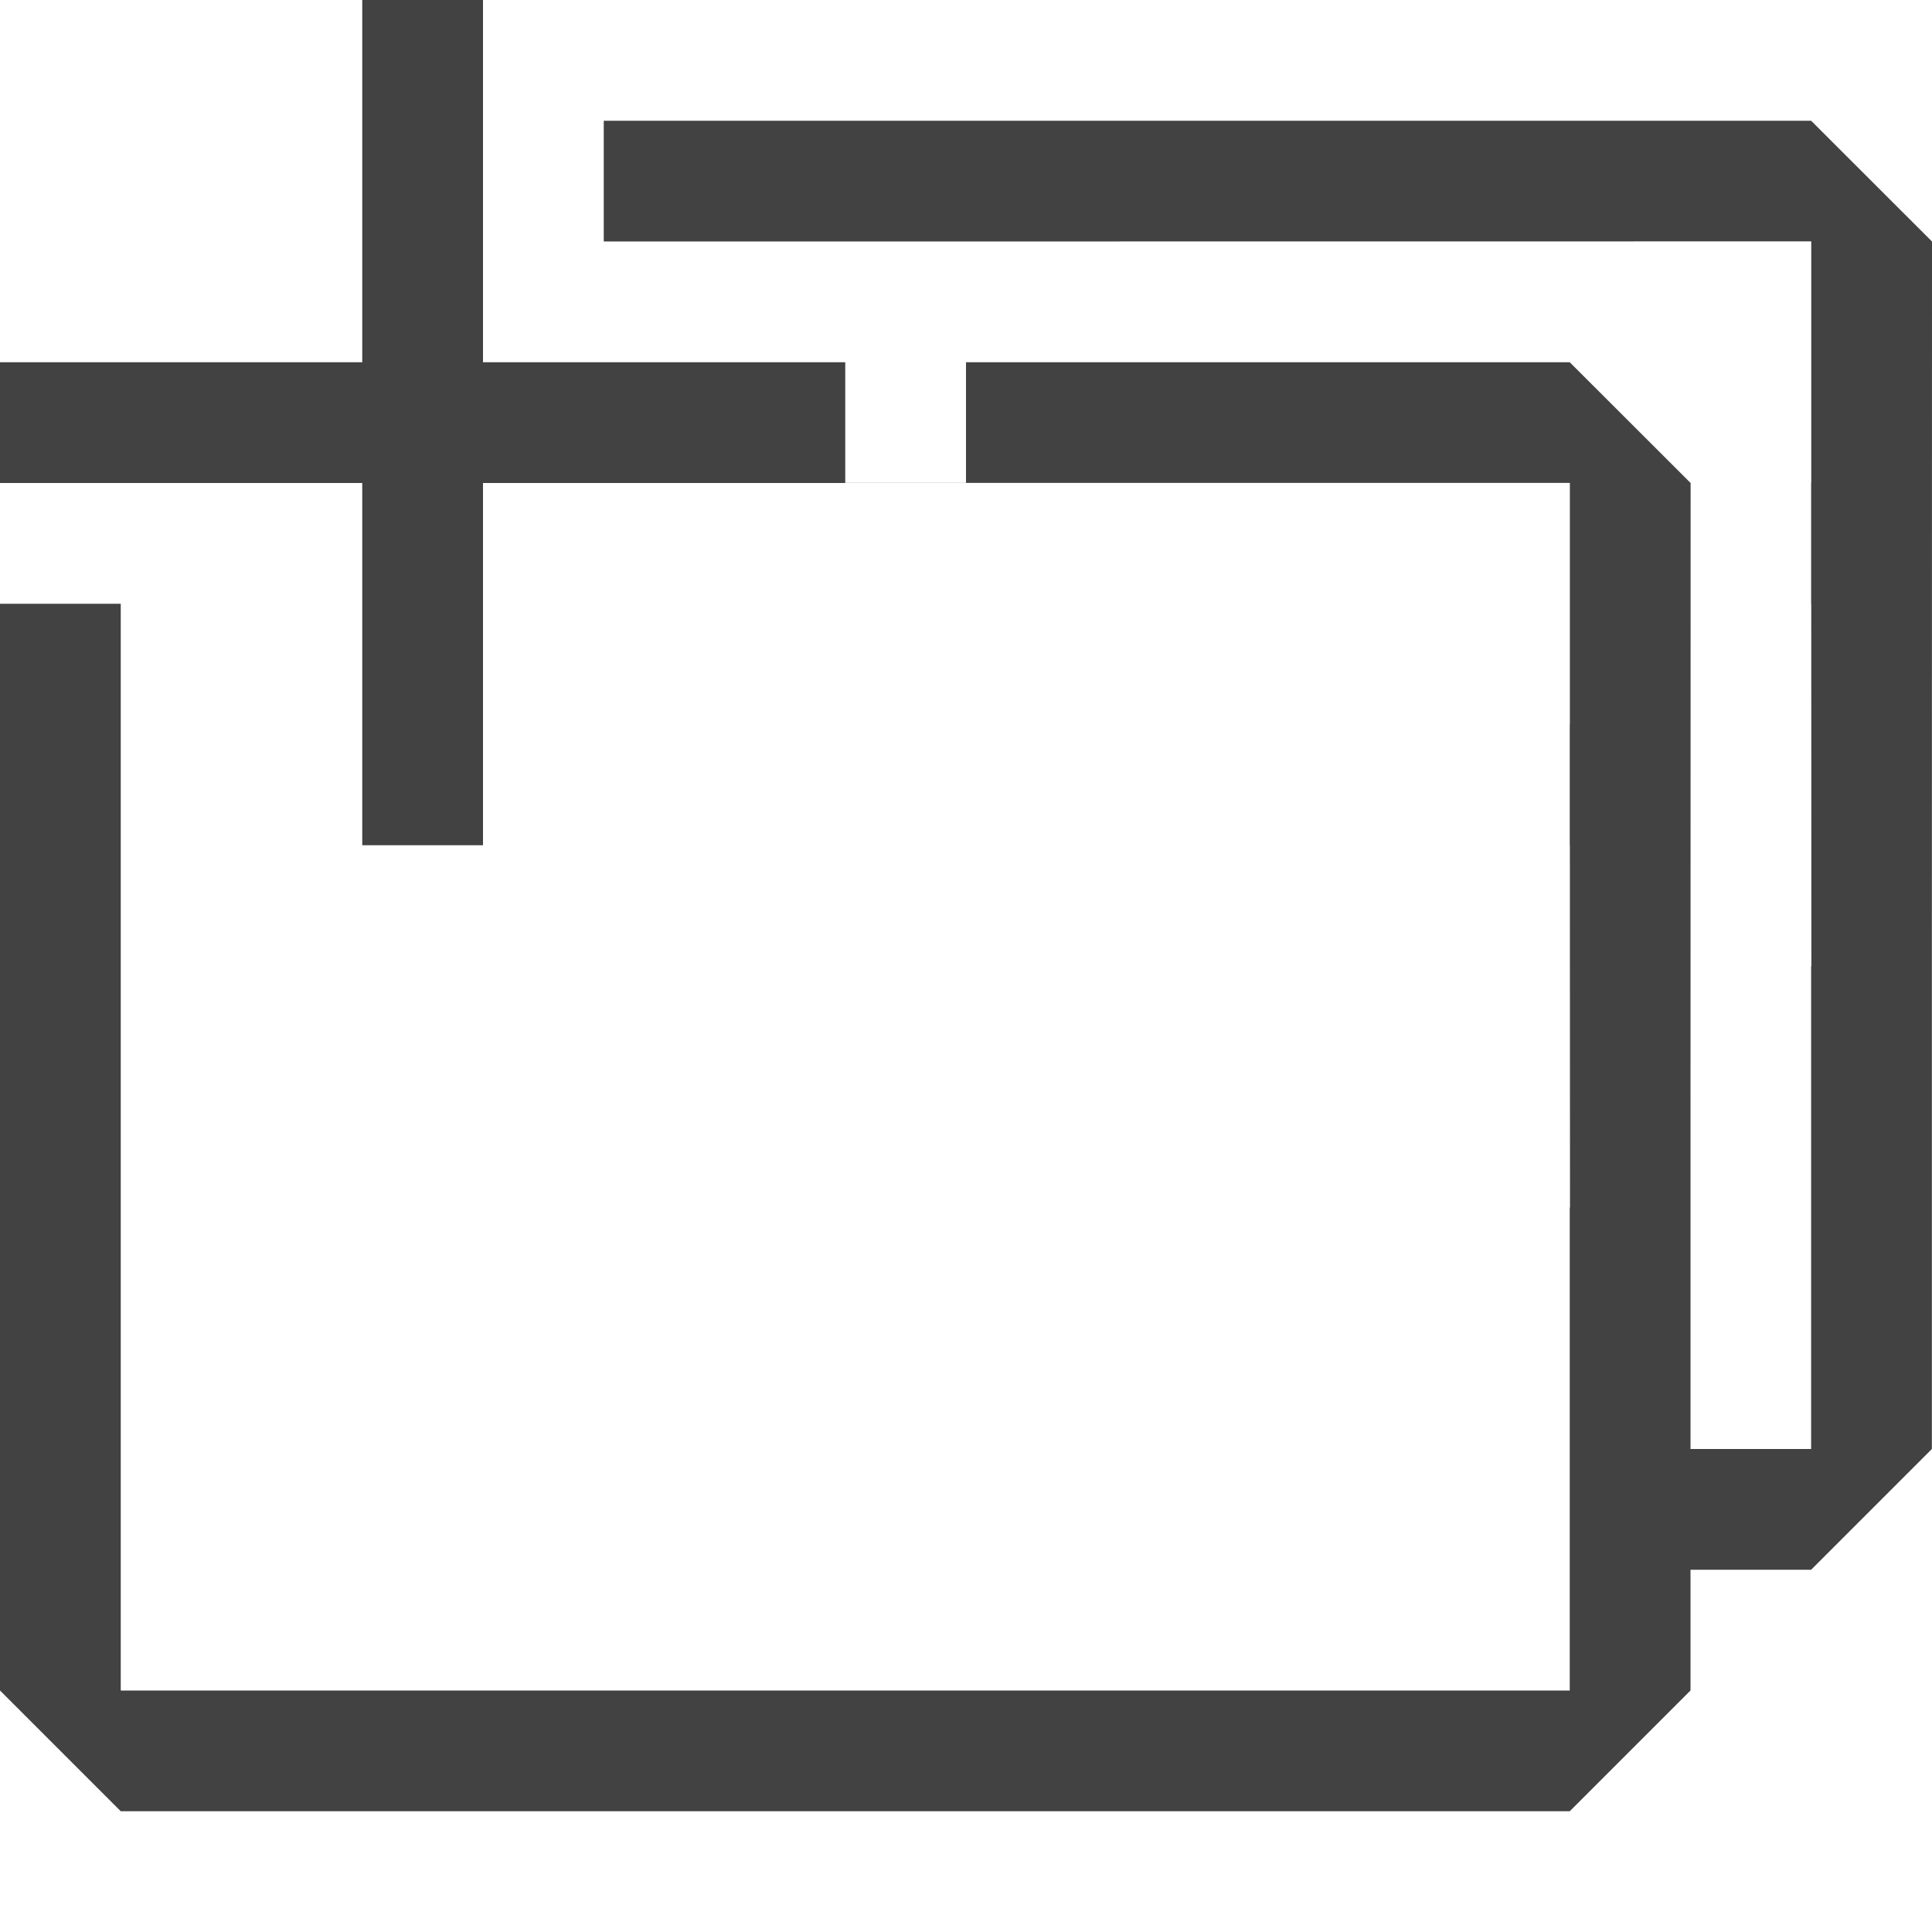
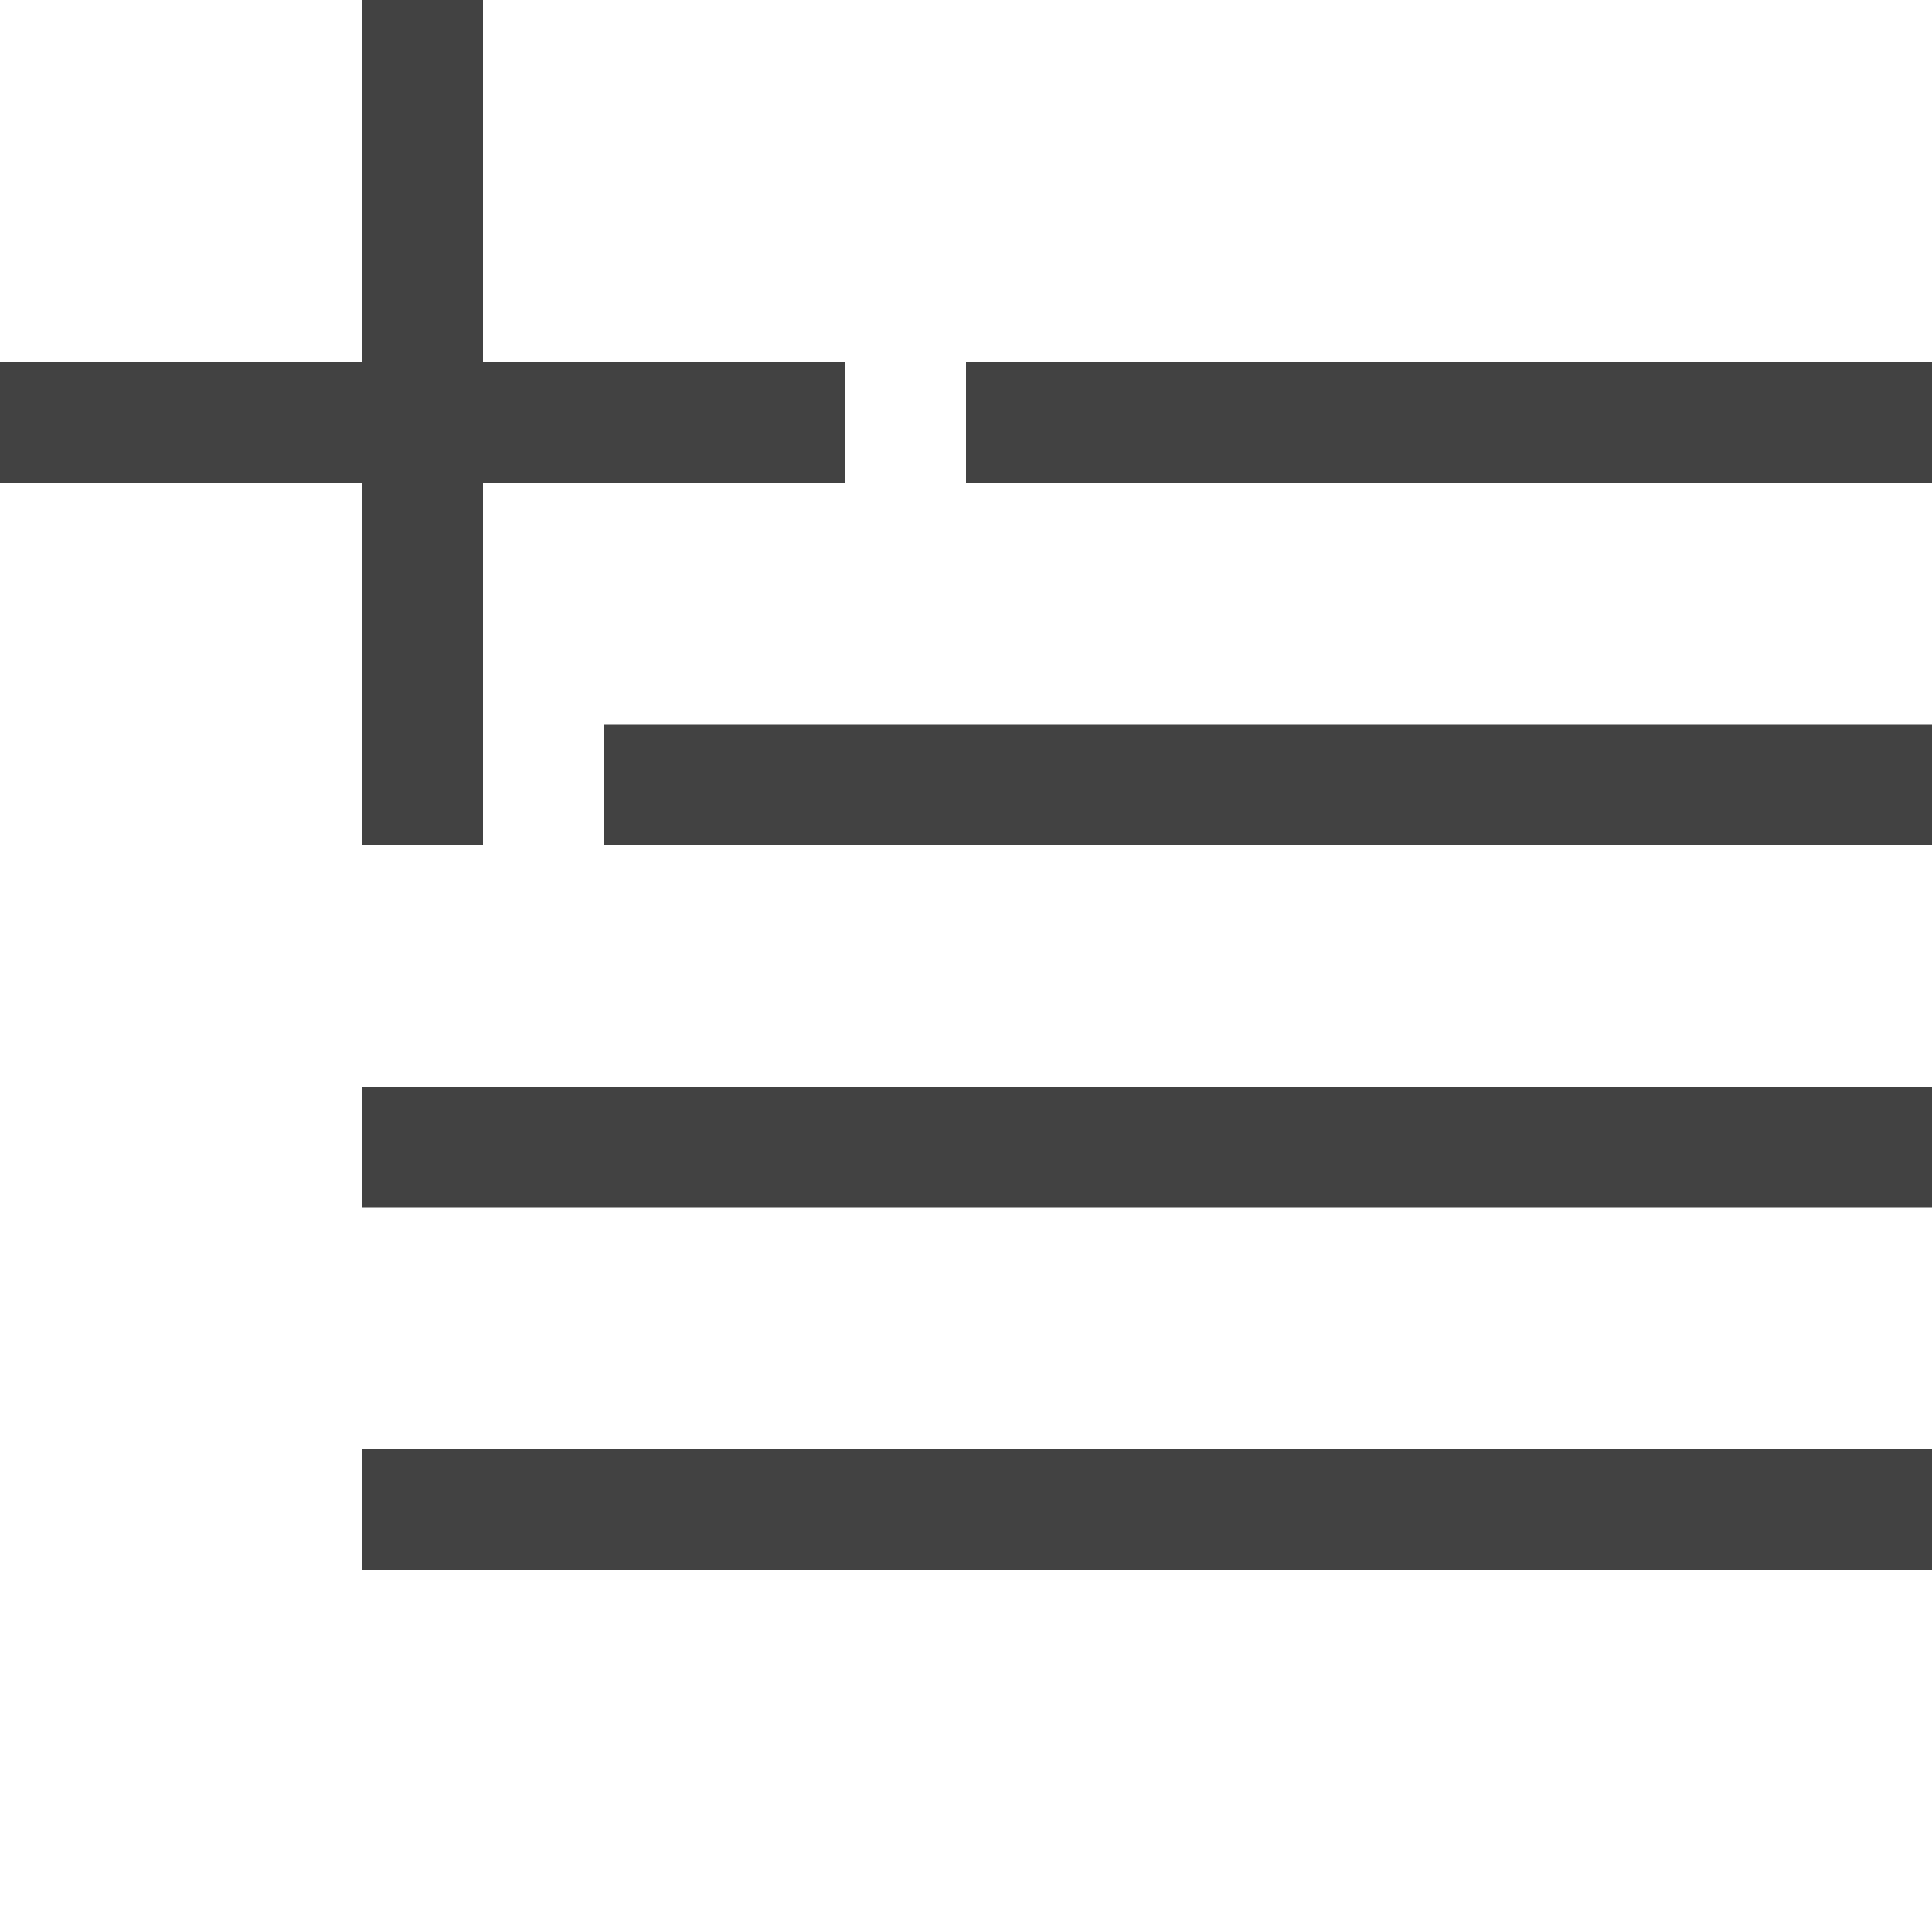
<svg xmlns="http://www.w3.org/2000/svg" width="16px" height="16px" viewBox="0 0 16 16" version="1.1" xml:space="preserve" style="fill-rule:evenodd;clip-rule:evenodd;stroke-linejoin:round;stroke-miterlimit:2;">
-   <path d="M7,4L7,4L4,4L4,7L3,7L3,4L0,4L0,3L3,3L3,0L4,0L4,3L7,3L7,3.999L8,3.999L8,3L13,3L14.001,4L14,10L14,12L14.999,12L14.999,8L15.001,8L15,5L14.999,5L14.999,4L15,4L15,1.999L5,2L5,1L14.999,1L16,2L15.999,8L15.999,12L14.999,13L14,13L14,14L13,15L1,15L0,14L0,5L1,5L1,14L13,14L13,10L13.002,10L13.001,7L13,7L13,6L13.001,6L13.001,3.999L8,3.999L8,4L7,4Z" style="fill:rgb(66,66,66);" />
+   <path d="M16,12L3,12L3,13L16,13L16,12ZM16,9L3,9L3,10L16,10L16,9ZM7,4L4,4L4,7L3,7L3,4L0,4L0,3L3,3L3,0L4,0L4,3L7,3L7,4ZM16,6L5,6L5,7L16,7L16,6ZM16,3L8,3L8,4L16,4L16,3Z" style="fill:rgb(66,66,66);" />
</svg>
